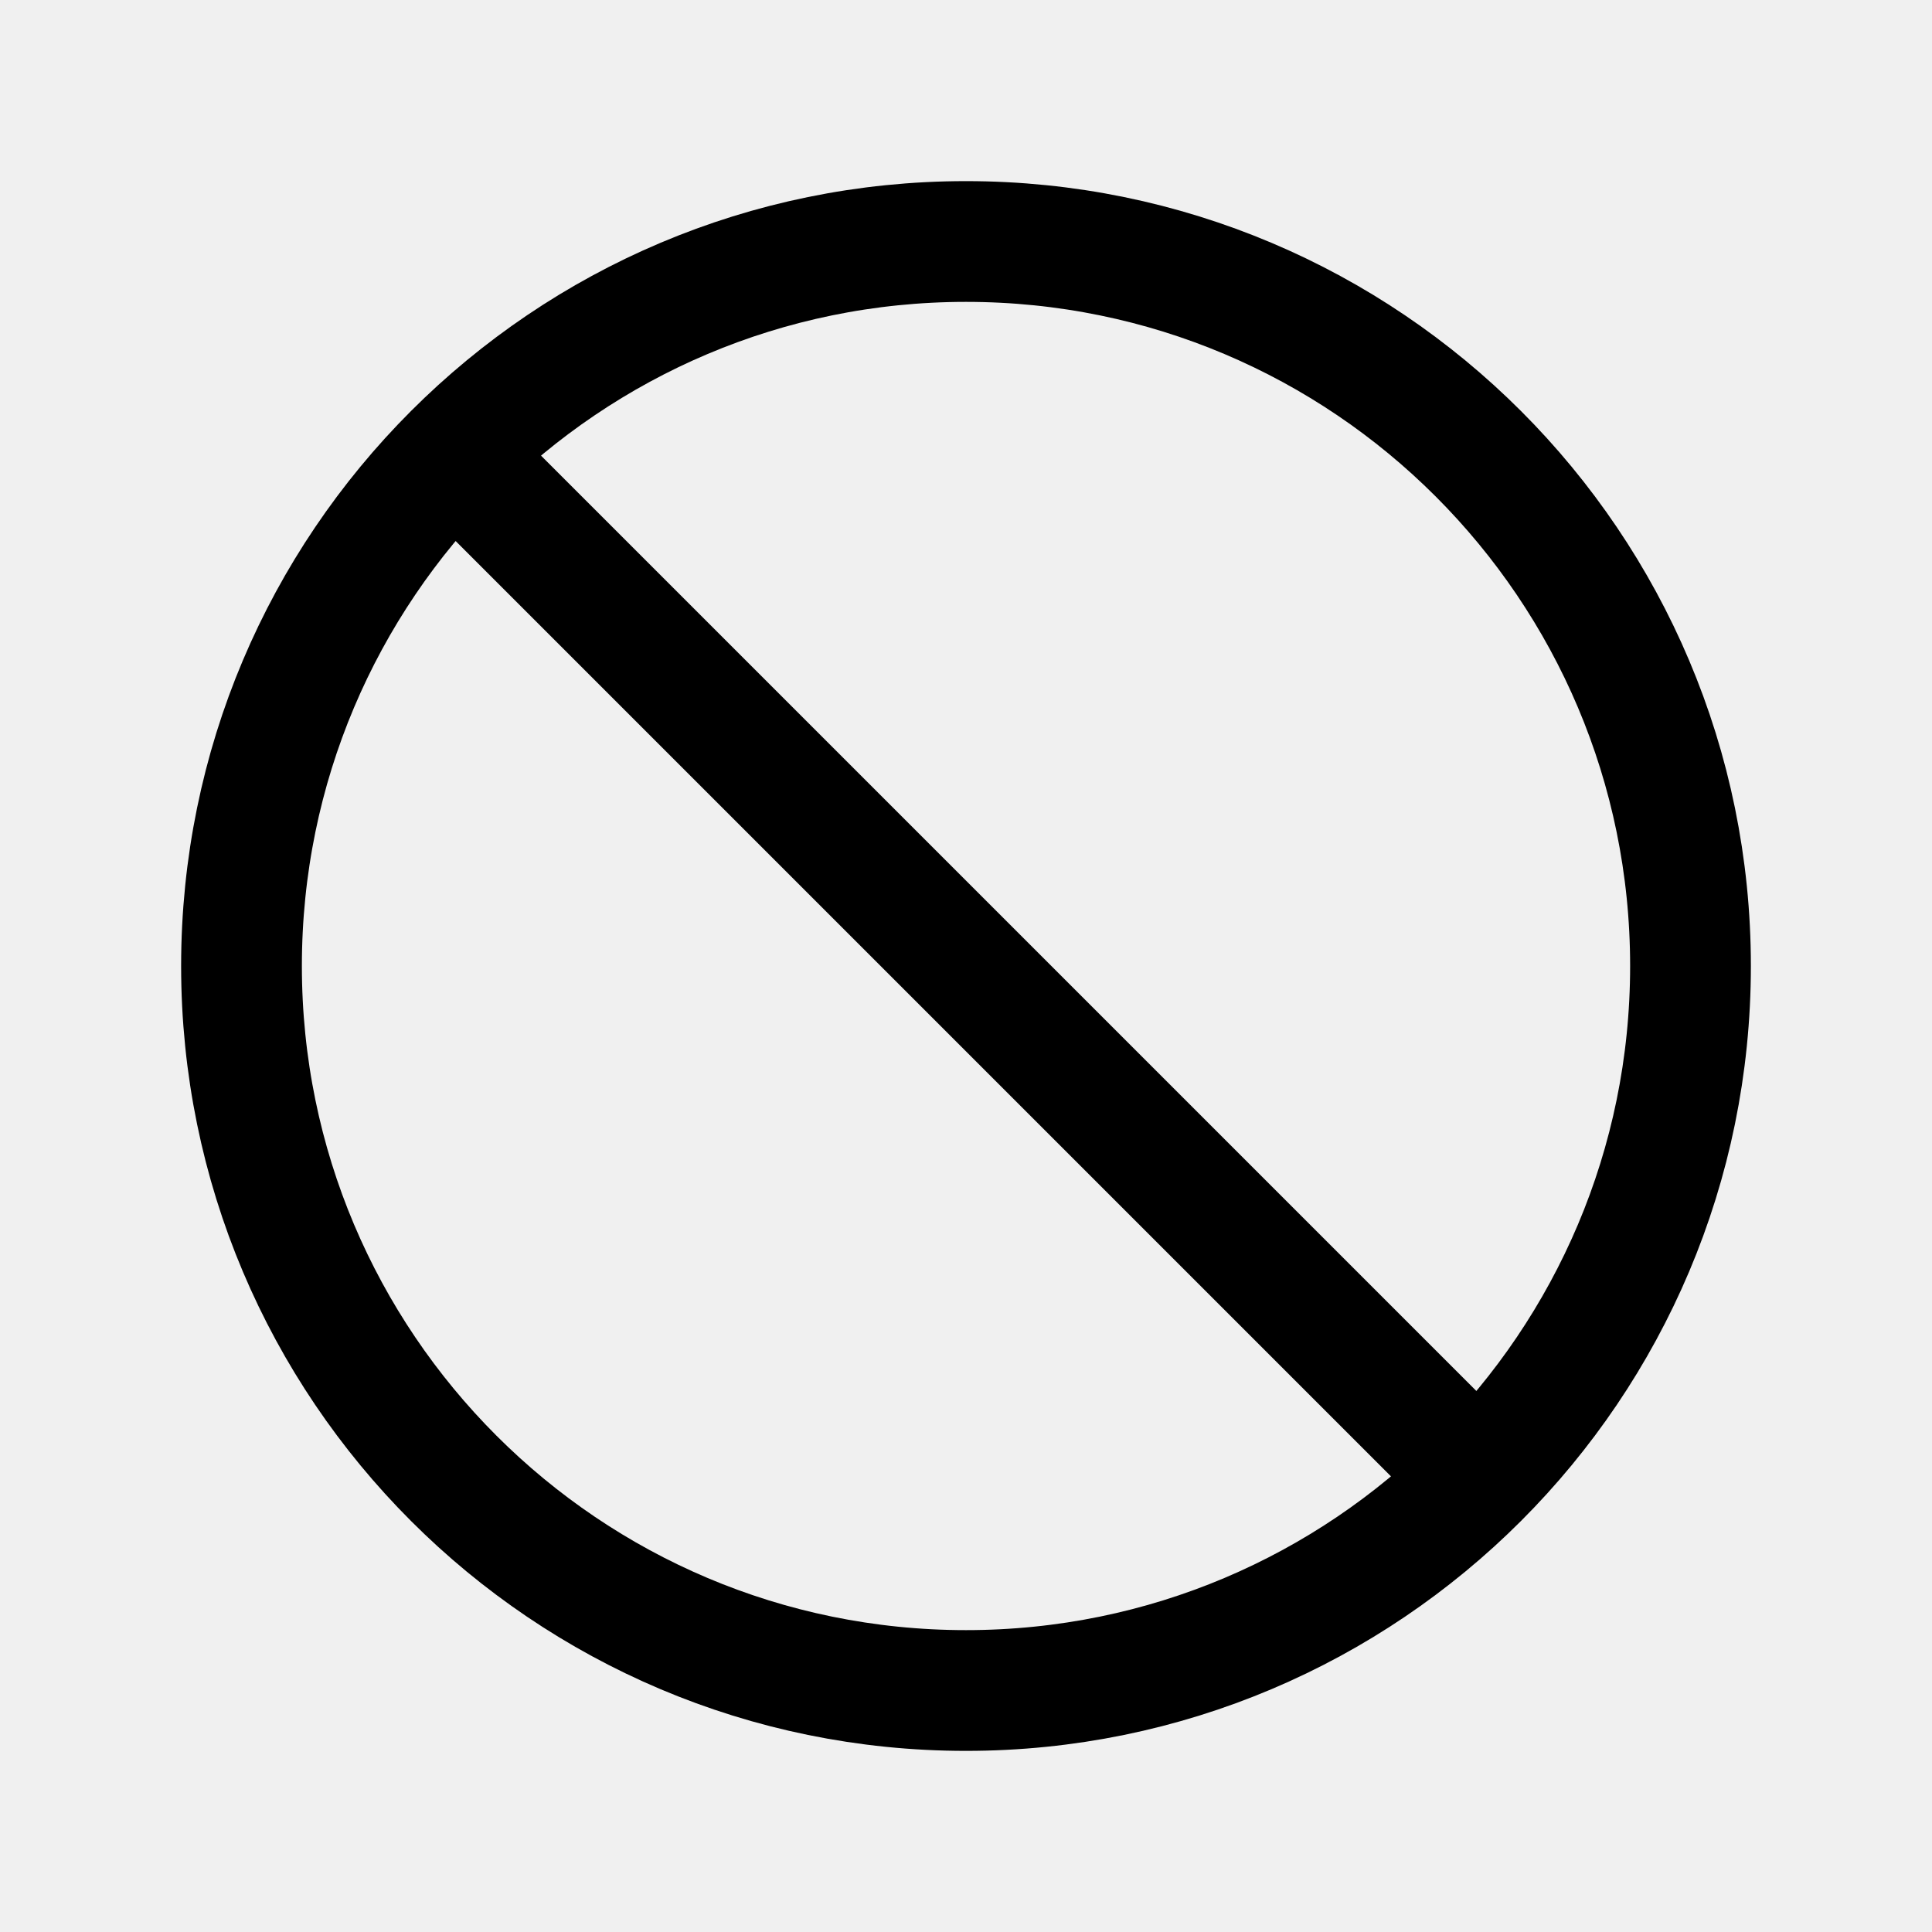
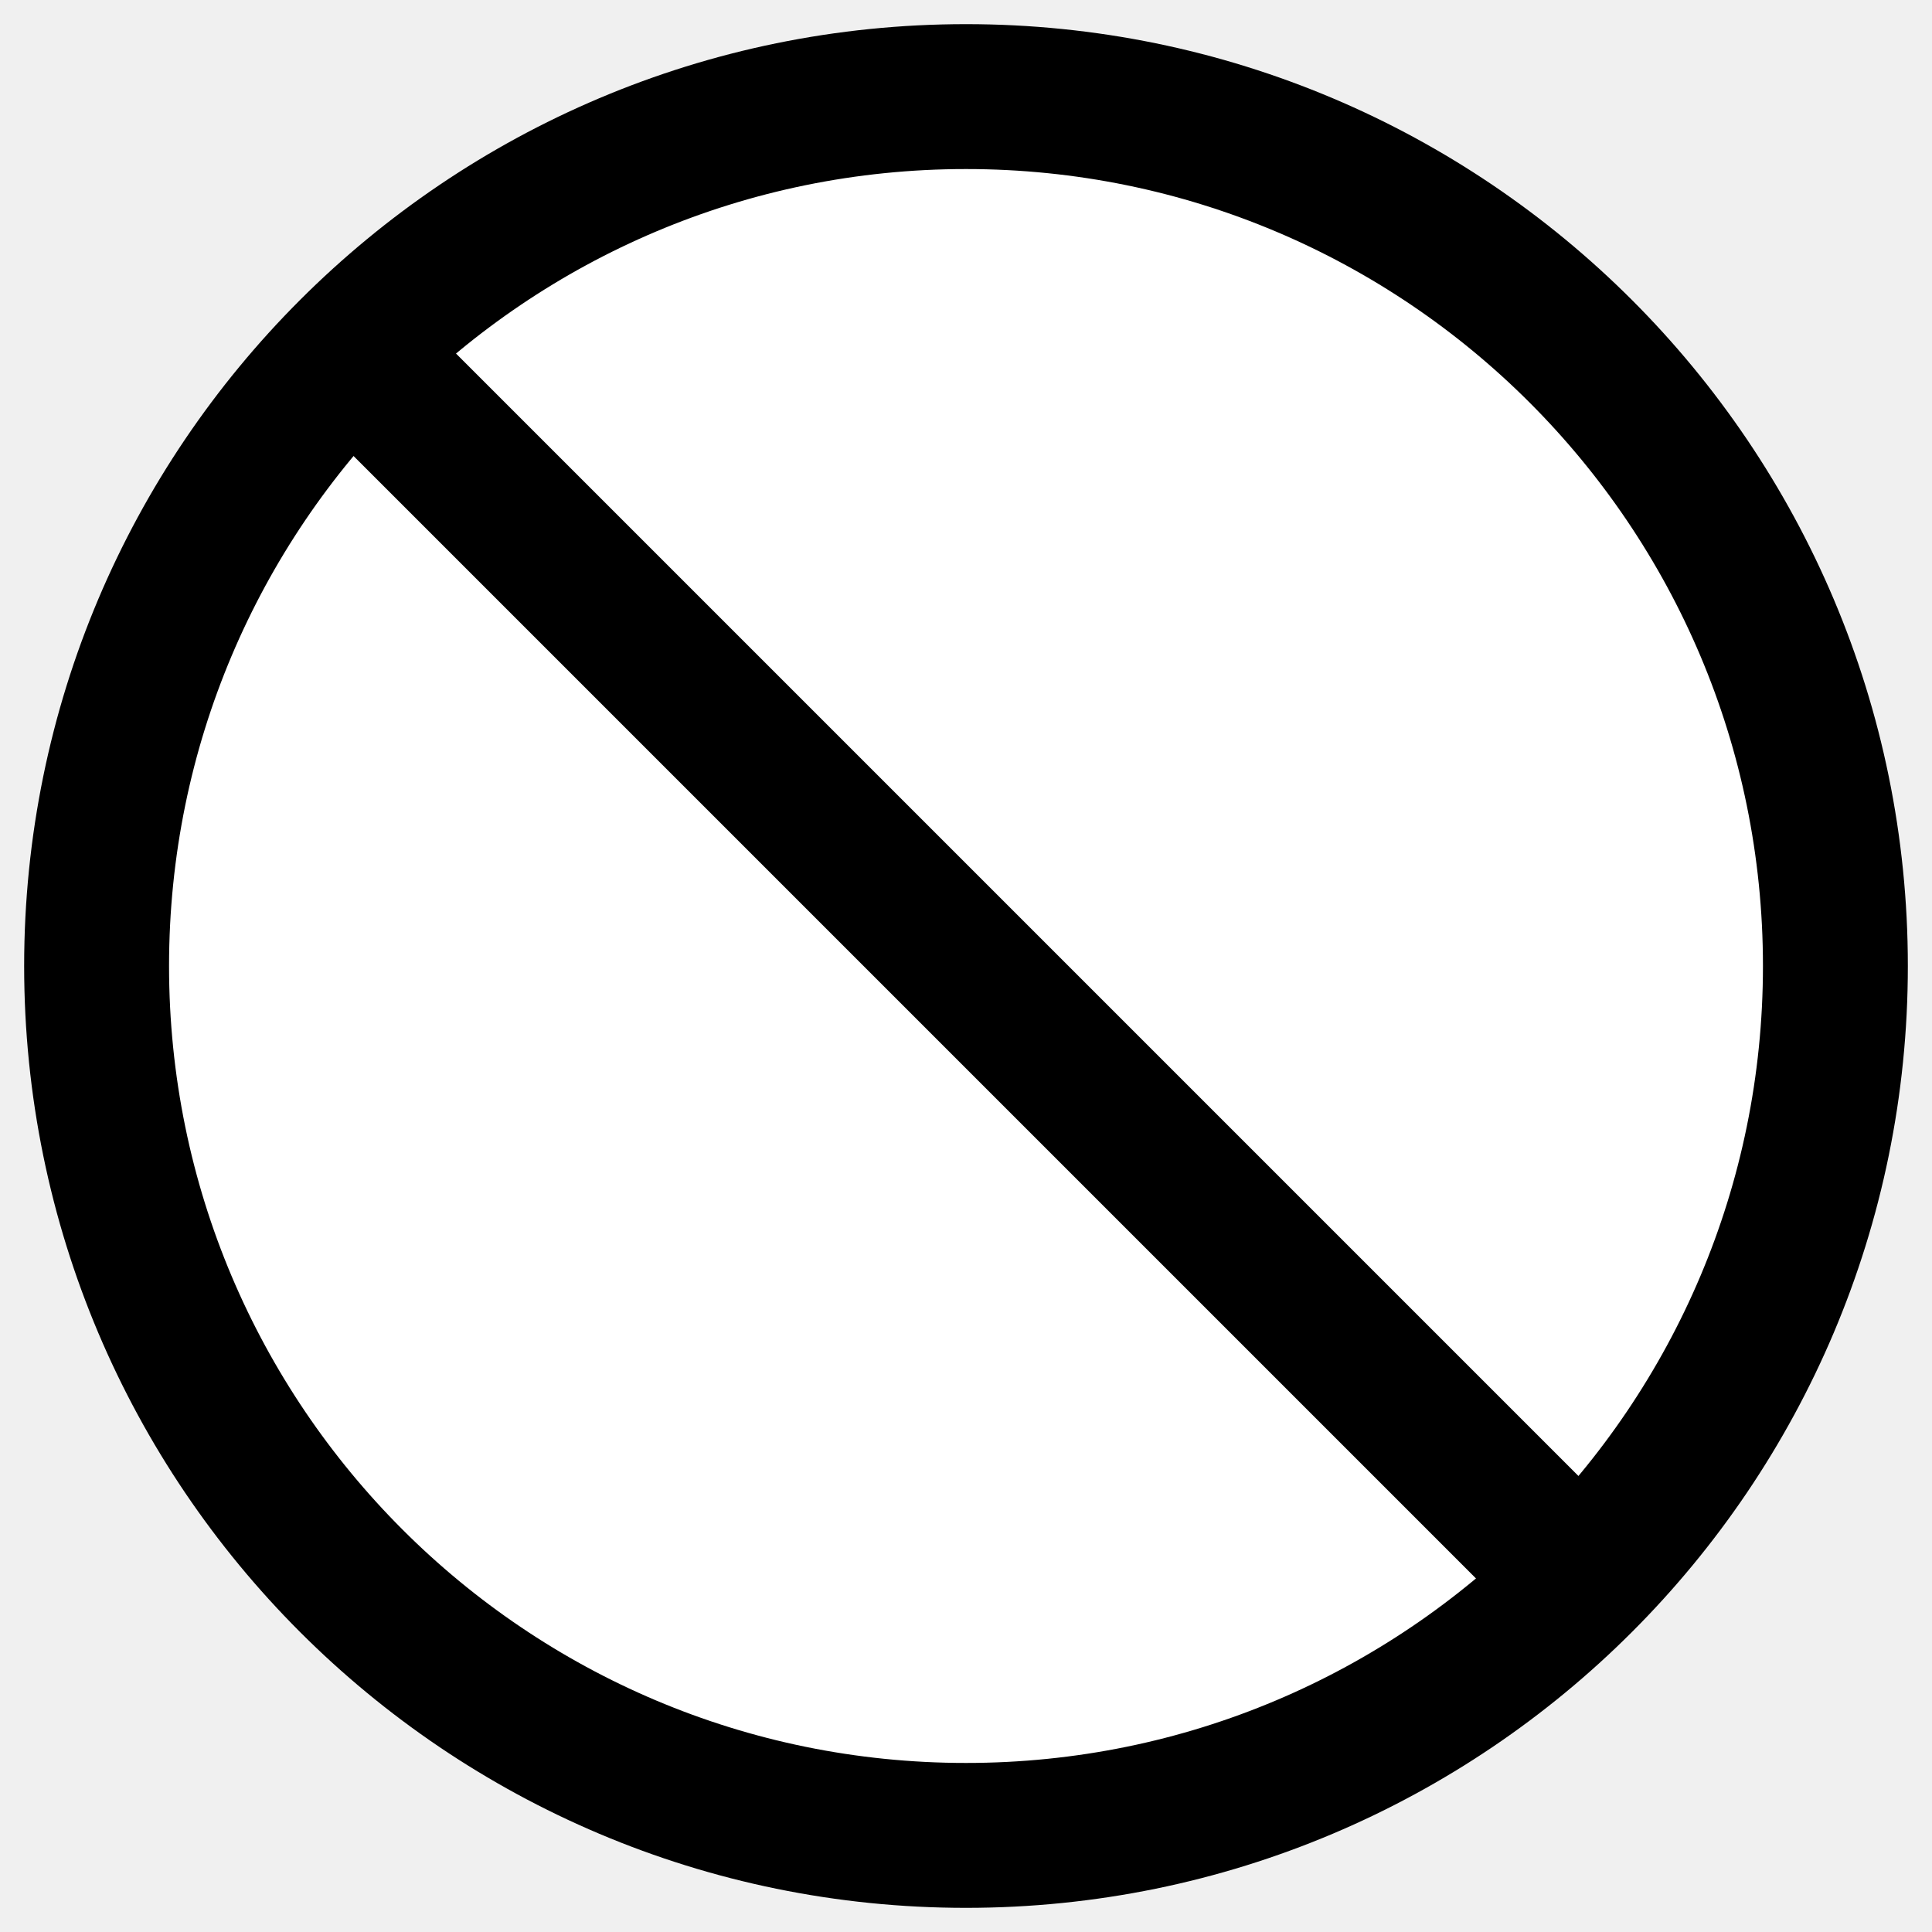
- <svg xmlns="http://www.w3.org/2000/svg" class="icon icon-tabler icon-tabler-ban" width="44" height="44" viewBox="0 0 24 24" stroke-width="1.5" stroke="#000000" fill="none" stroke-linecap="round" stroke-linejoin="round">
+ <svg xmlns="http://www.w3.org/2000/svg" class="icon icon-tabler icon-tabler-ban" width="44" height="44" viewBox="2 2 20 20" stroke-width="1.5" stroke="#000000" fill="none" stroke-linecap="round" stroke-linejoin="round">
  <path stroke="none" d="M0 0h24v24H0z" fill="none" />
-   <circle cx="12" cy="12" r="9" />
+   <circle cx="12" cy="12" r="9" fill="#fff" />
  <line x1="5.7" y1="5.7" x2="18.3" y2="18.3" />
</svg>
